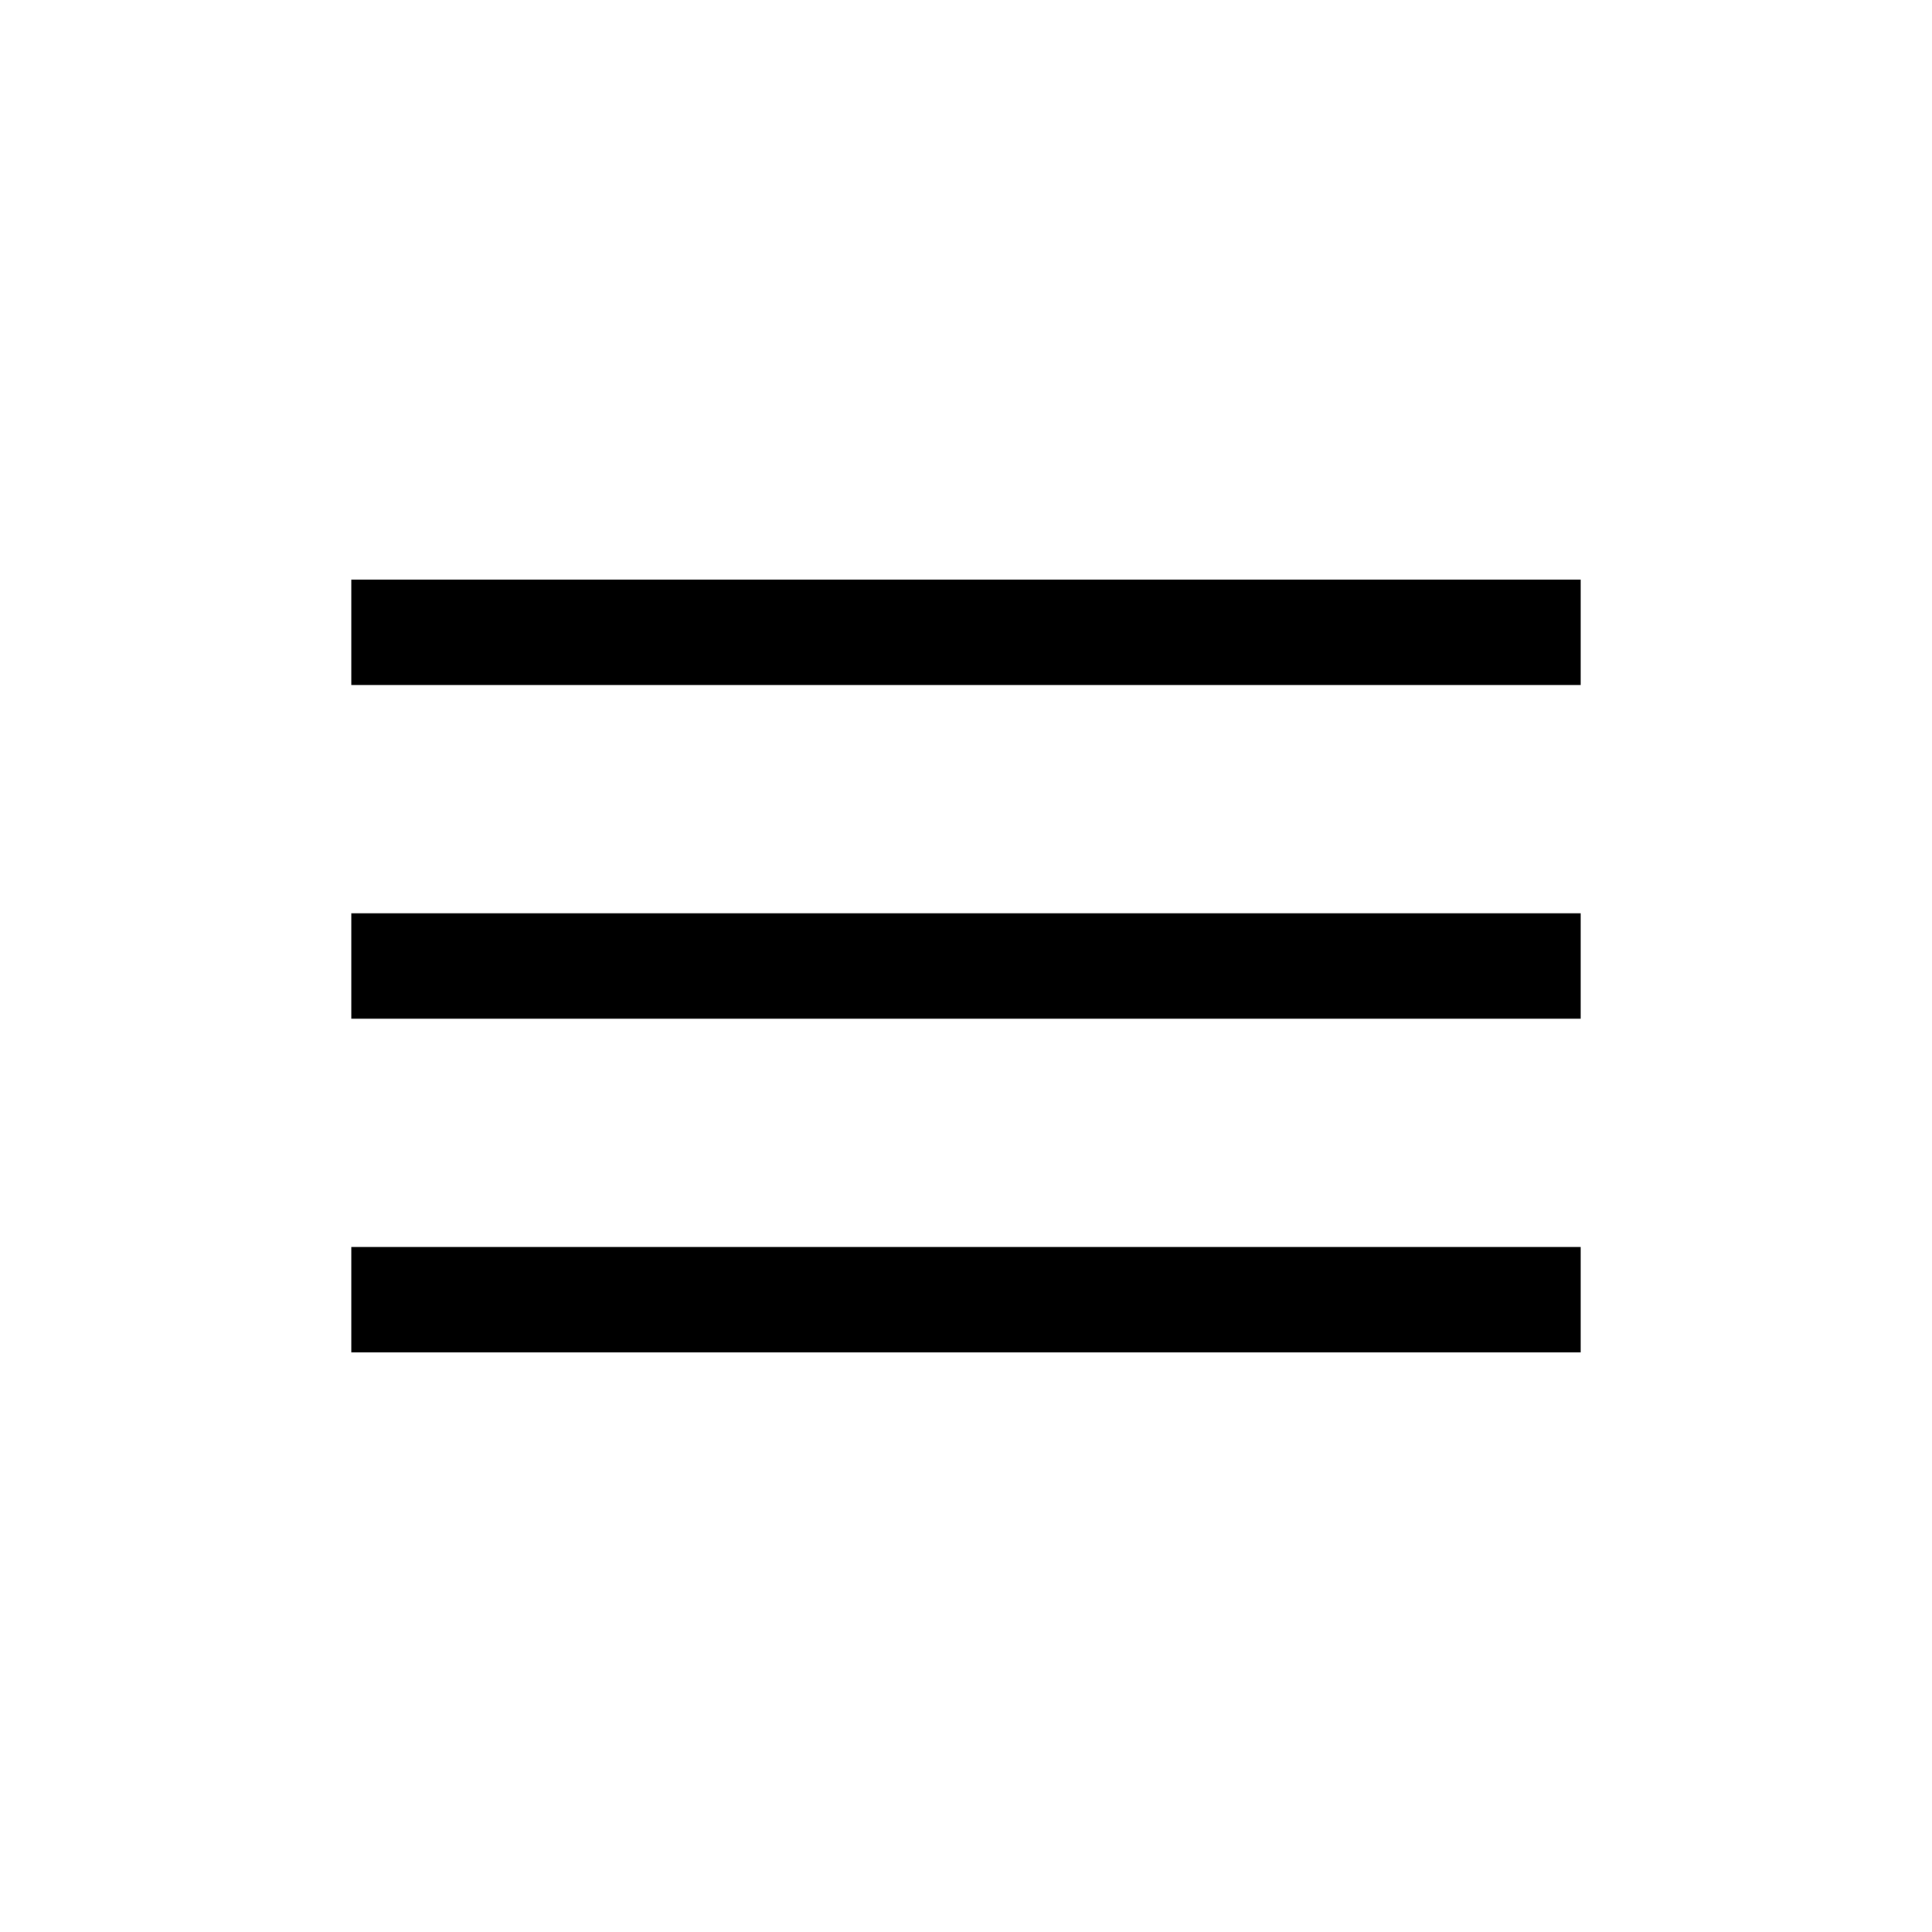
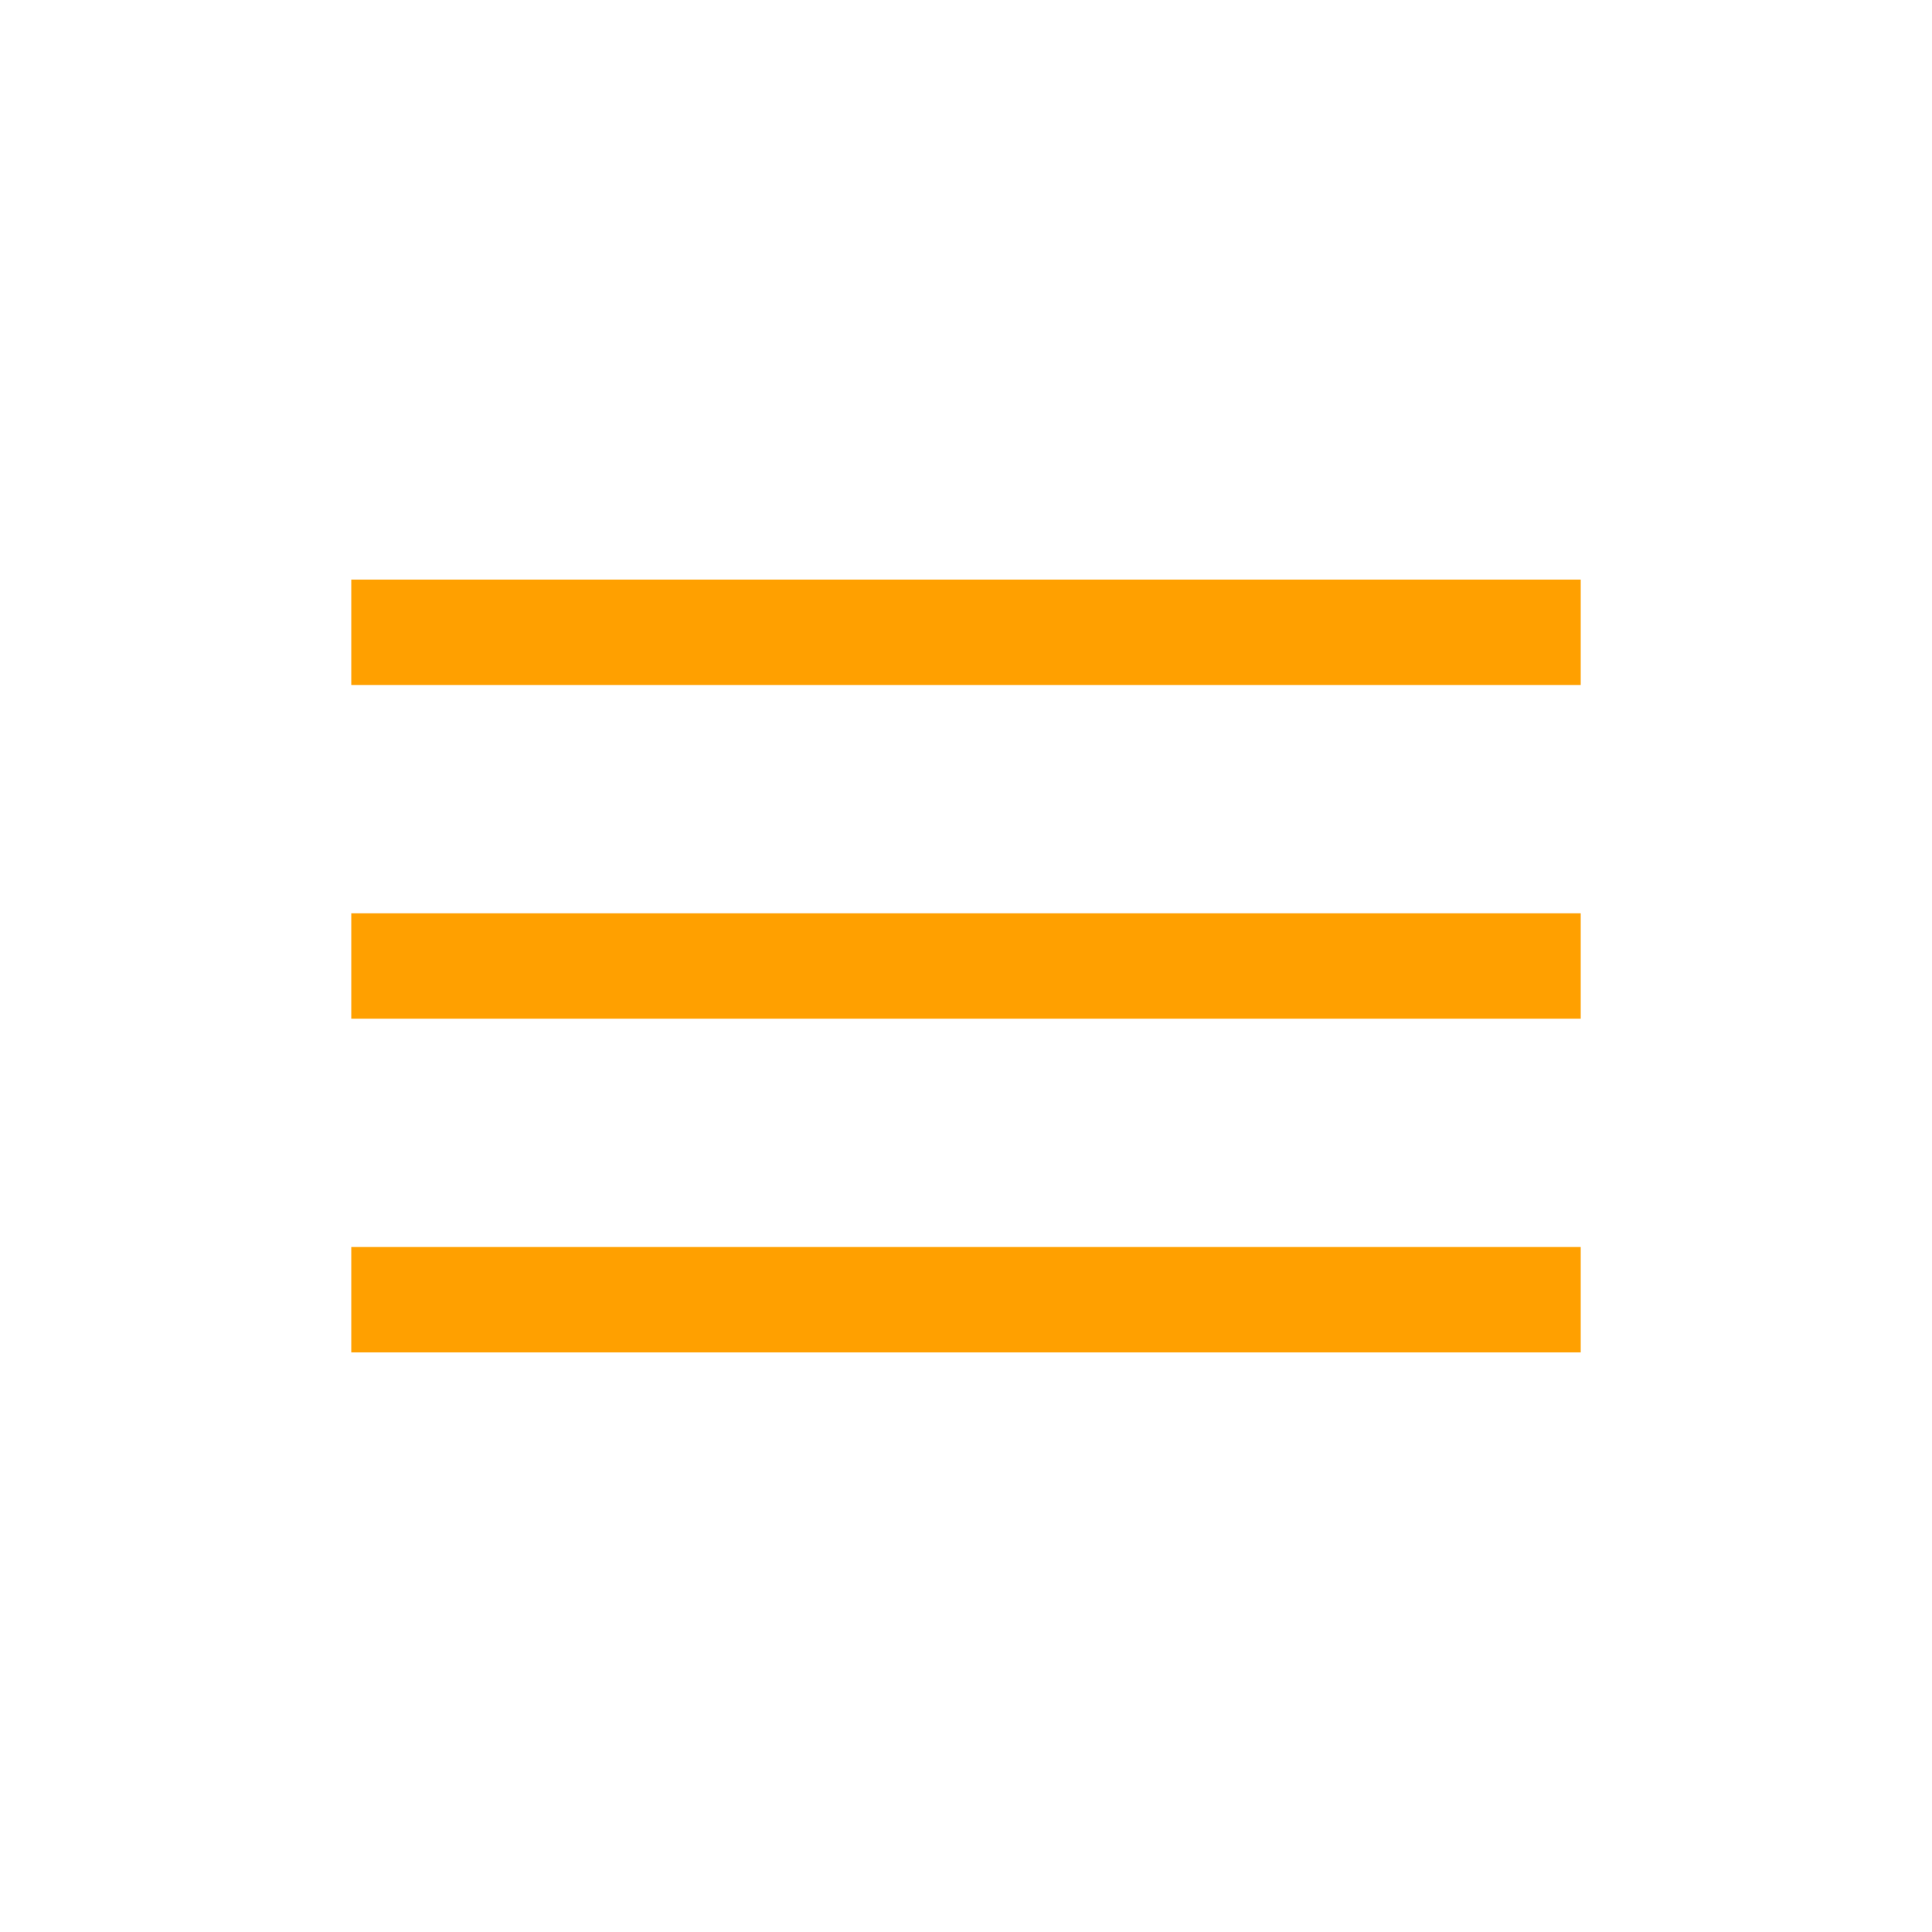
<svg xmlns="http://www.w3.org/2000/svg" version="1.1" width="55" height="55" viewBox="-27.5 -27.5 55 55" id="svg2">
-   <g id="ww_45">
-     <path d="m -17.5,-9.5 h 35 m -35,9.5 h 35 m -35,9.5 h 35" id="path6" style="fill:none;stroke:#000000;stroke-width:3" />
+   <defs id="defs13" />
+   <g id="ww_45" style="stroke:#ffa000;stroke-opacity:1;fill:#ffa000;fill-opacity:1">
+     <path d="m -17.5,-9.5 h 35 m -35,9.5 h 35 m -35,9.5 h 35" id="path6" style="fill:#ffa000;stroke:#ffa000;stroke-width:3;stroke-opacity:1;fill-opacity:1" />
  </g>
</svg>
